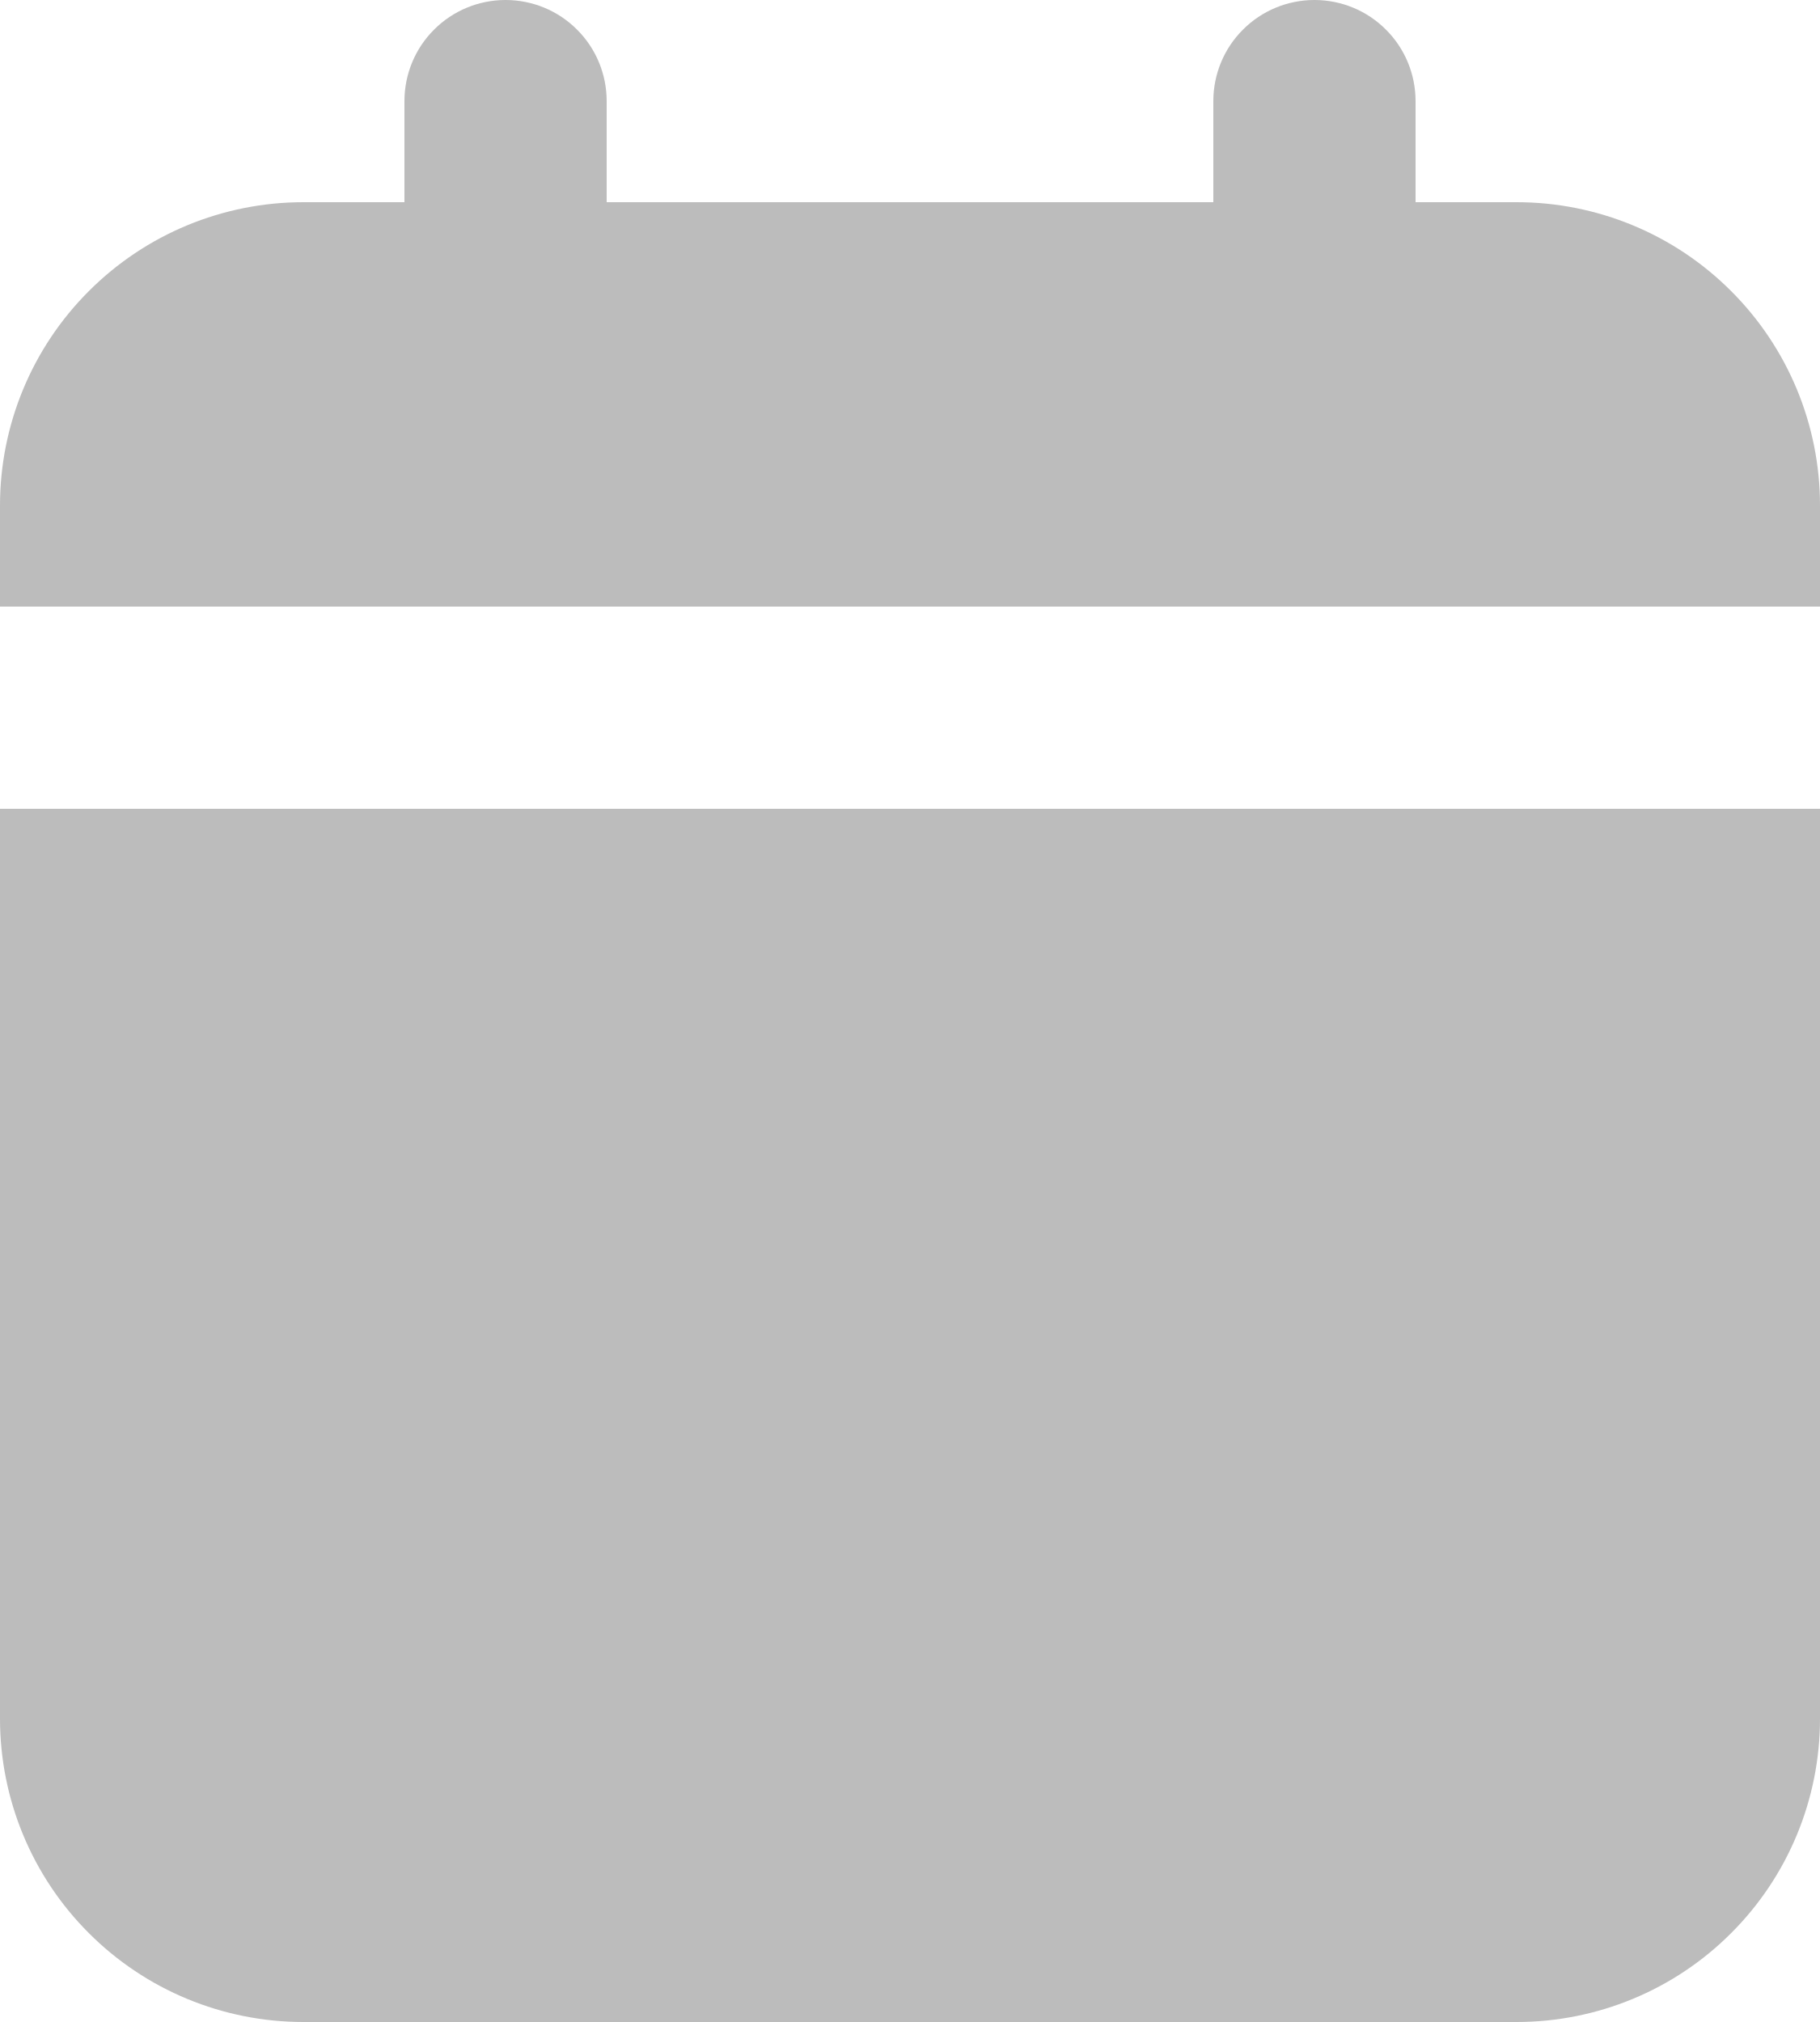
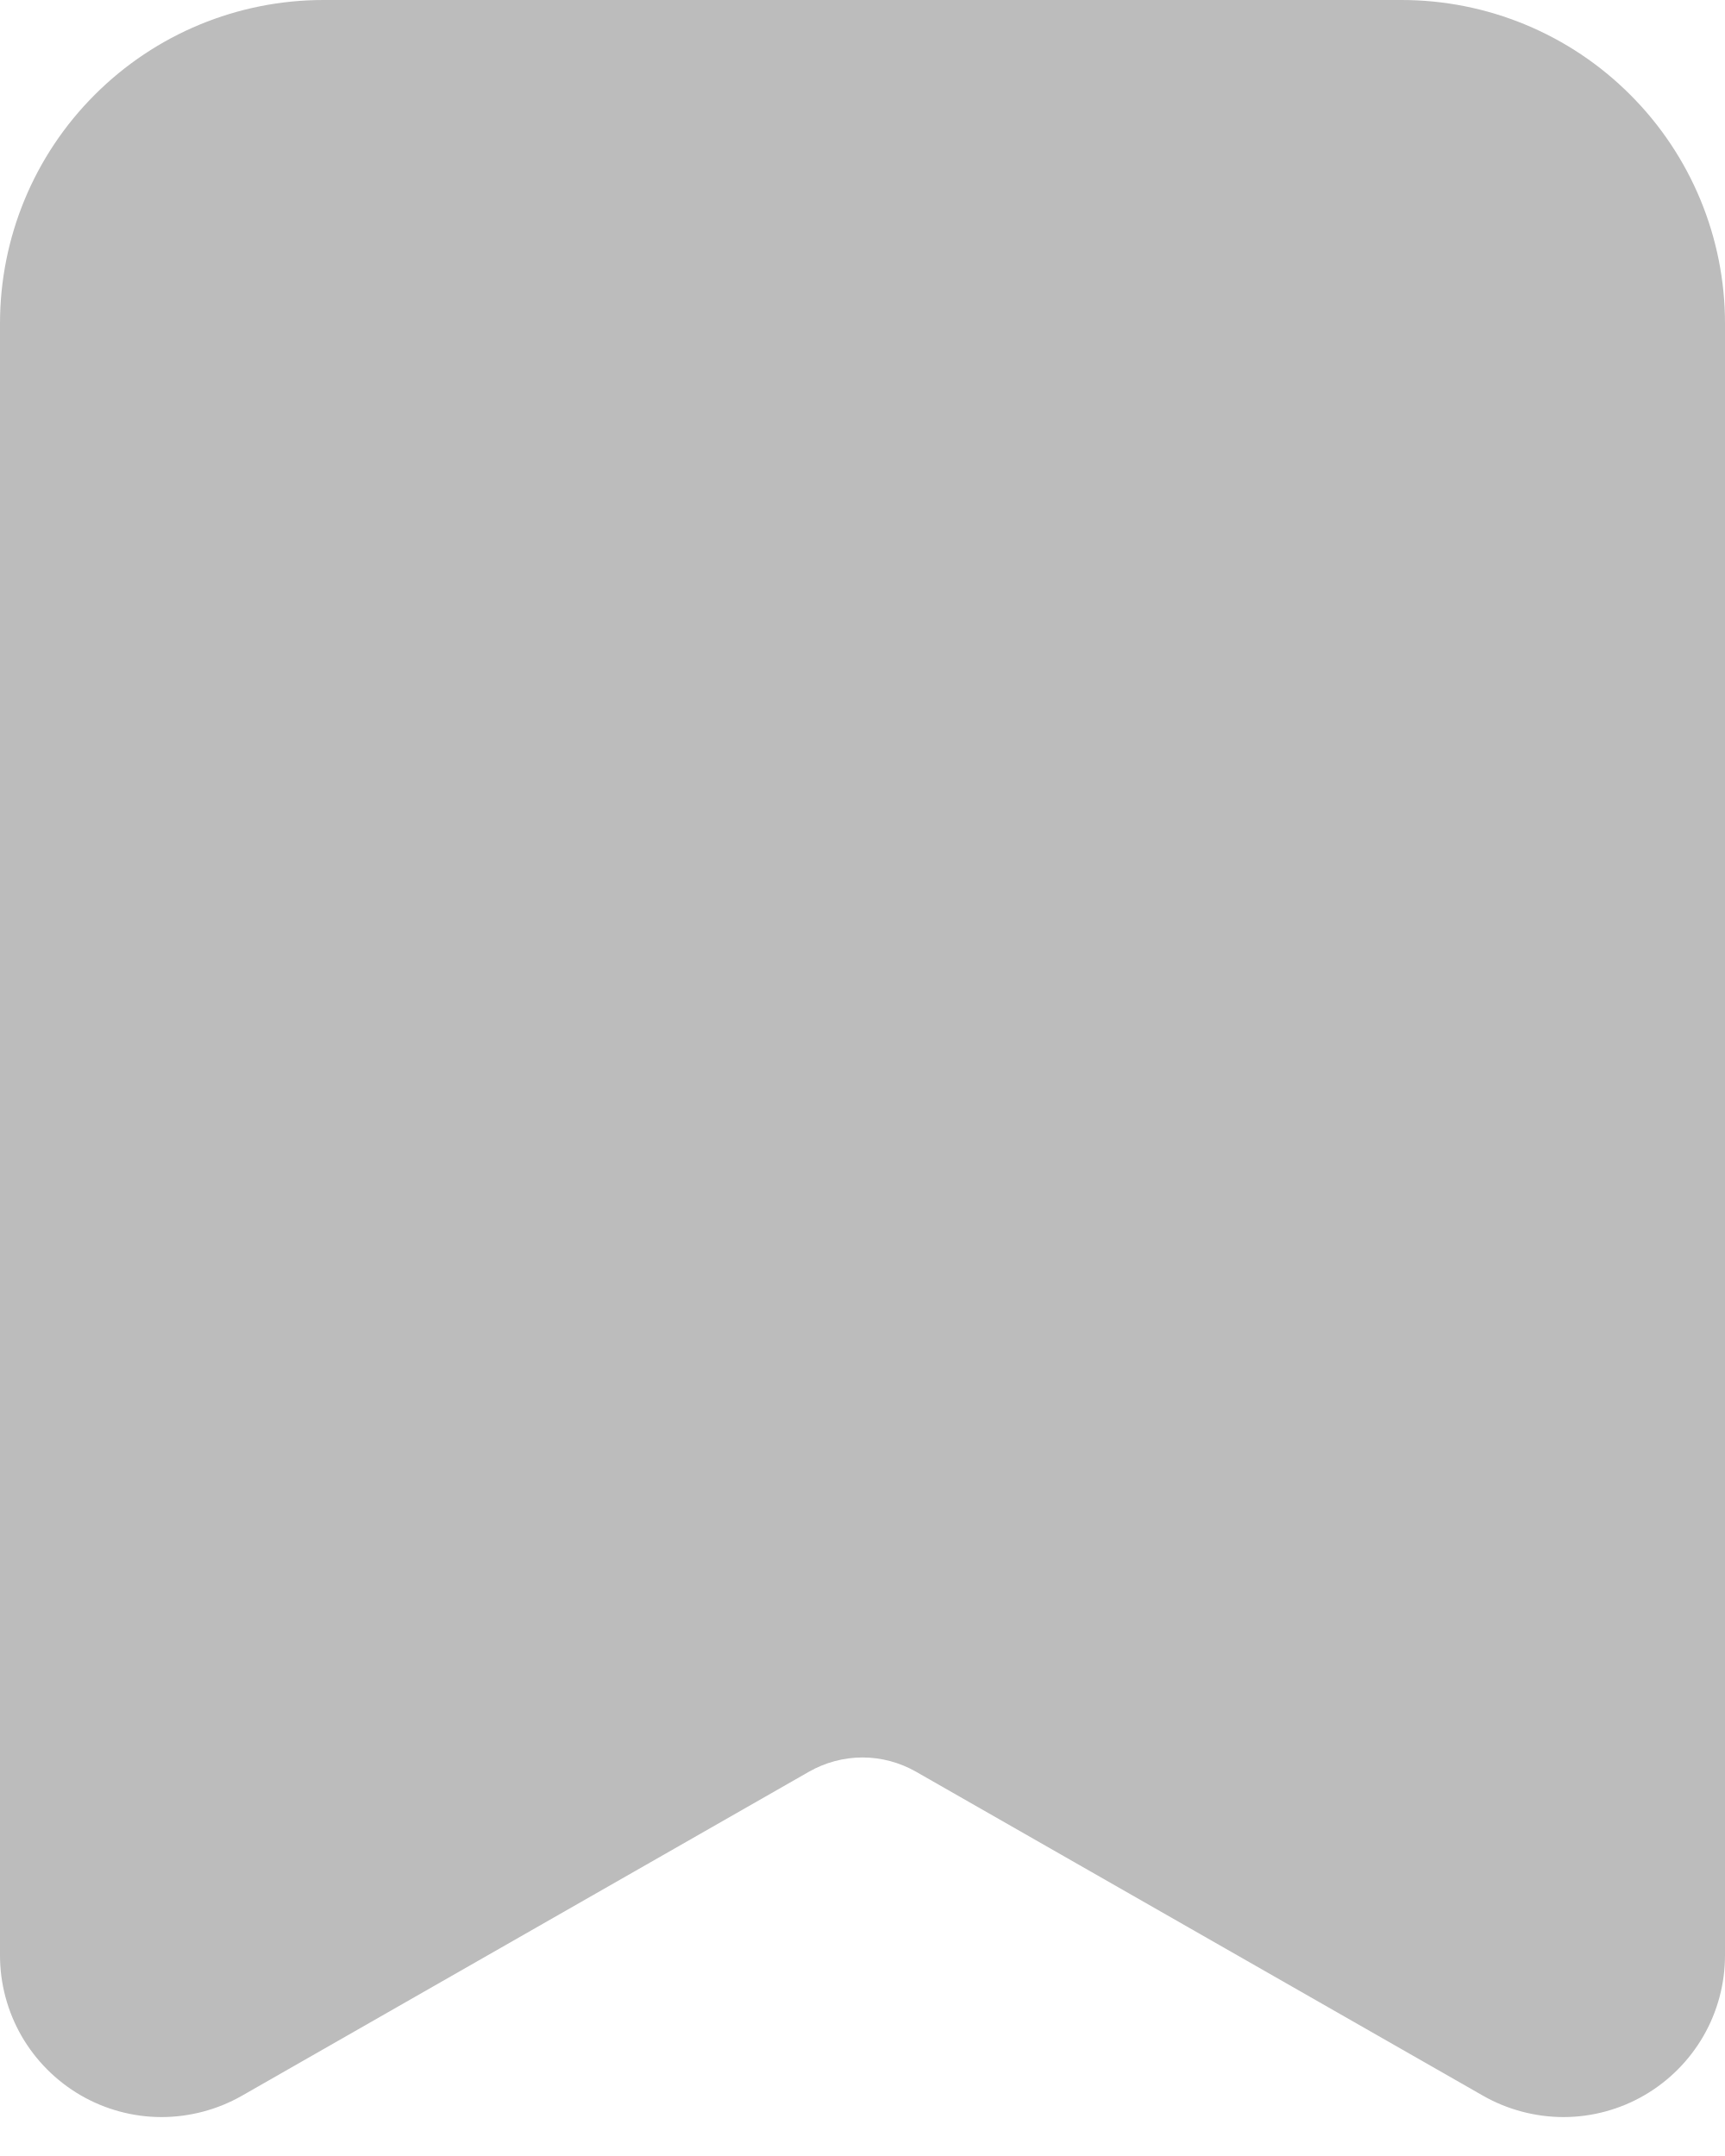
- <svg xmlns="http://www.w3.org/2000/svg" width="18" height="20" viewBox="0 0 18 20" fill="none">
-   <path fill-rule="evenodd" clip-rule="evenodd" d="M5 0C5.265 0 5.52 0.105 5.707 0.293C5.895 0.48 6 0.735 6 1V2H12V1C12 0.735 12.105 0.48 12.293 0.293C12.48 0.105 12.735 0 13 0C13.265 0 13.52 0.105 13.707 0.293C13.895 0.48 14 0.735 14 1V2H15C15.796 2 16.559 2.316 17.121 2.879C17.684 3.441 18 4.204 18 5V6H0V5C0 4.204 0.316 3.441 0.879 2.879C1.441 2.316 2.204 2 3 2H4V1C4 0.735 4.105 0.48 4.293 0.293C4.48 0.105 4.735 0 5 0ZM0 8V17C0 17.796 0.316 18.559 0.879 19.121C1.441 19.684 2.204 20 3 20H15C15.796 20 16.559 19.684 17.121 19.121C17.684 18.559 18 17.796 18 17V8H0Z" fill="#BCBCBC" />
+ <svg xmlns="http://www.w3.org/2000/svg" width="16" height="20" viewBox="0 0 16 20" fill="none">
+   <path fill-rule="evenodd" clip-rule="evenodd" d="M3 0C2.204 0 1.441 0.316 0.879 0.879C0.316 1.441 8.88705e-08 2.204 8.88705e-08 3V18.138C-9.03486e-05 18.401 0.069 18.659 0.2 18.887C0.331 19.114 0.52 19.304 0.747 19.436C0.974 19.568 1.232 19.638 1.495 19.639C1.757 19.639 2.016 19.571 2.244 19.441L7.504 16.435C7.655 16.349 7.826 16.303 8 16.303C8.174 16.303 8.345 16.349 8.496 16.435L13.756 19.441C13.984 19.571 14.243 19.639 14.505 19.639C14.768 19.638 15.026 19.568 15.253 19.436C15.48 19.304 15.669 19.114 15.8 18.887C15.931 18.659 16 18.401 16 18.138V3C16 2.204 15.684 1.441 15.121 0.879C14.559 0.316 13.796 0 13 0H3Z" fill="#BCBCBC" />
</svg>
